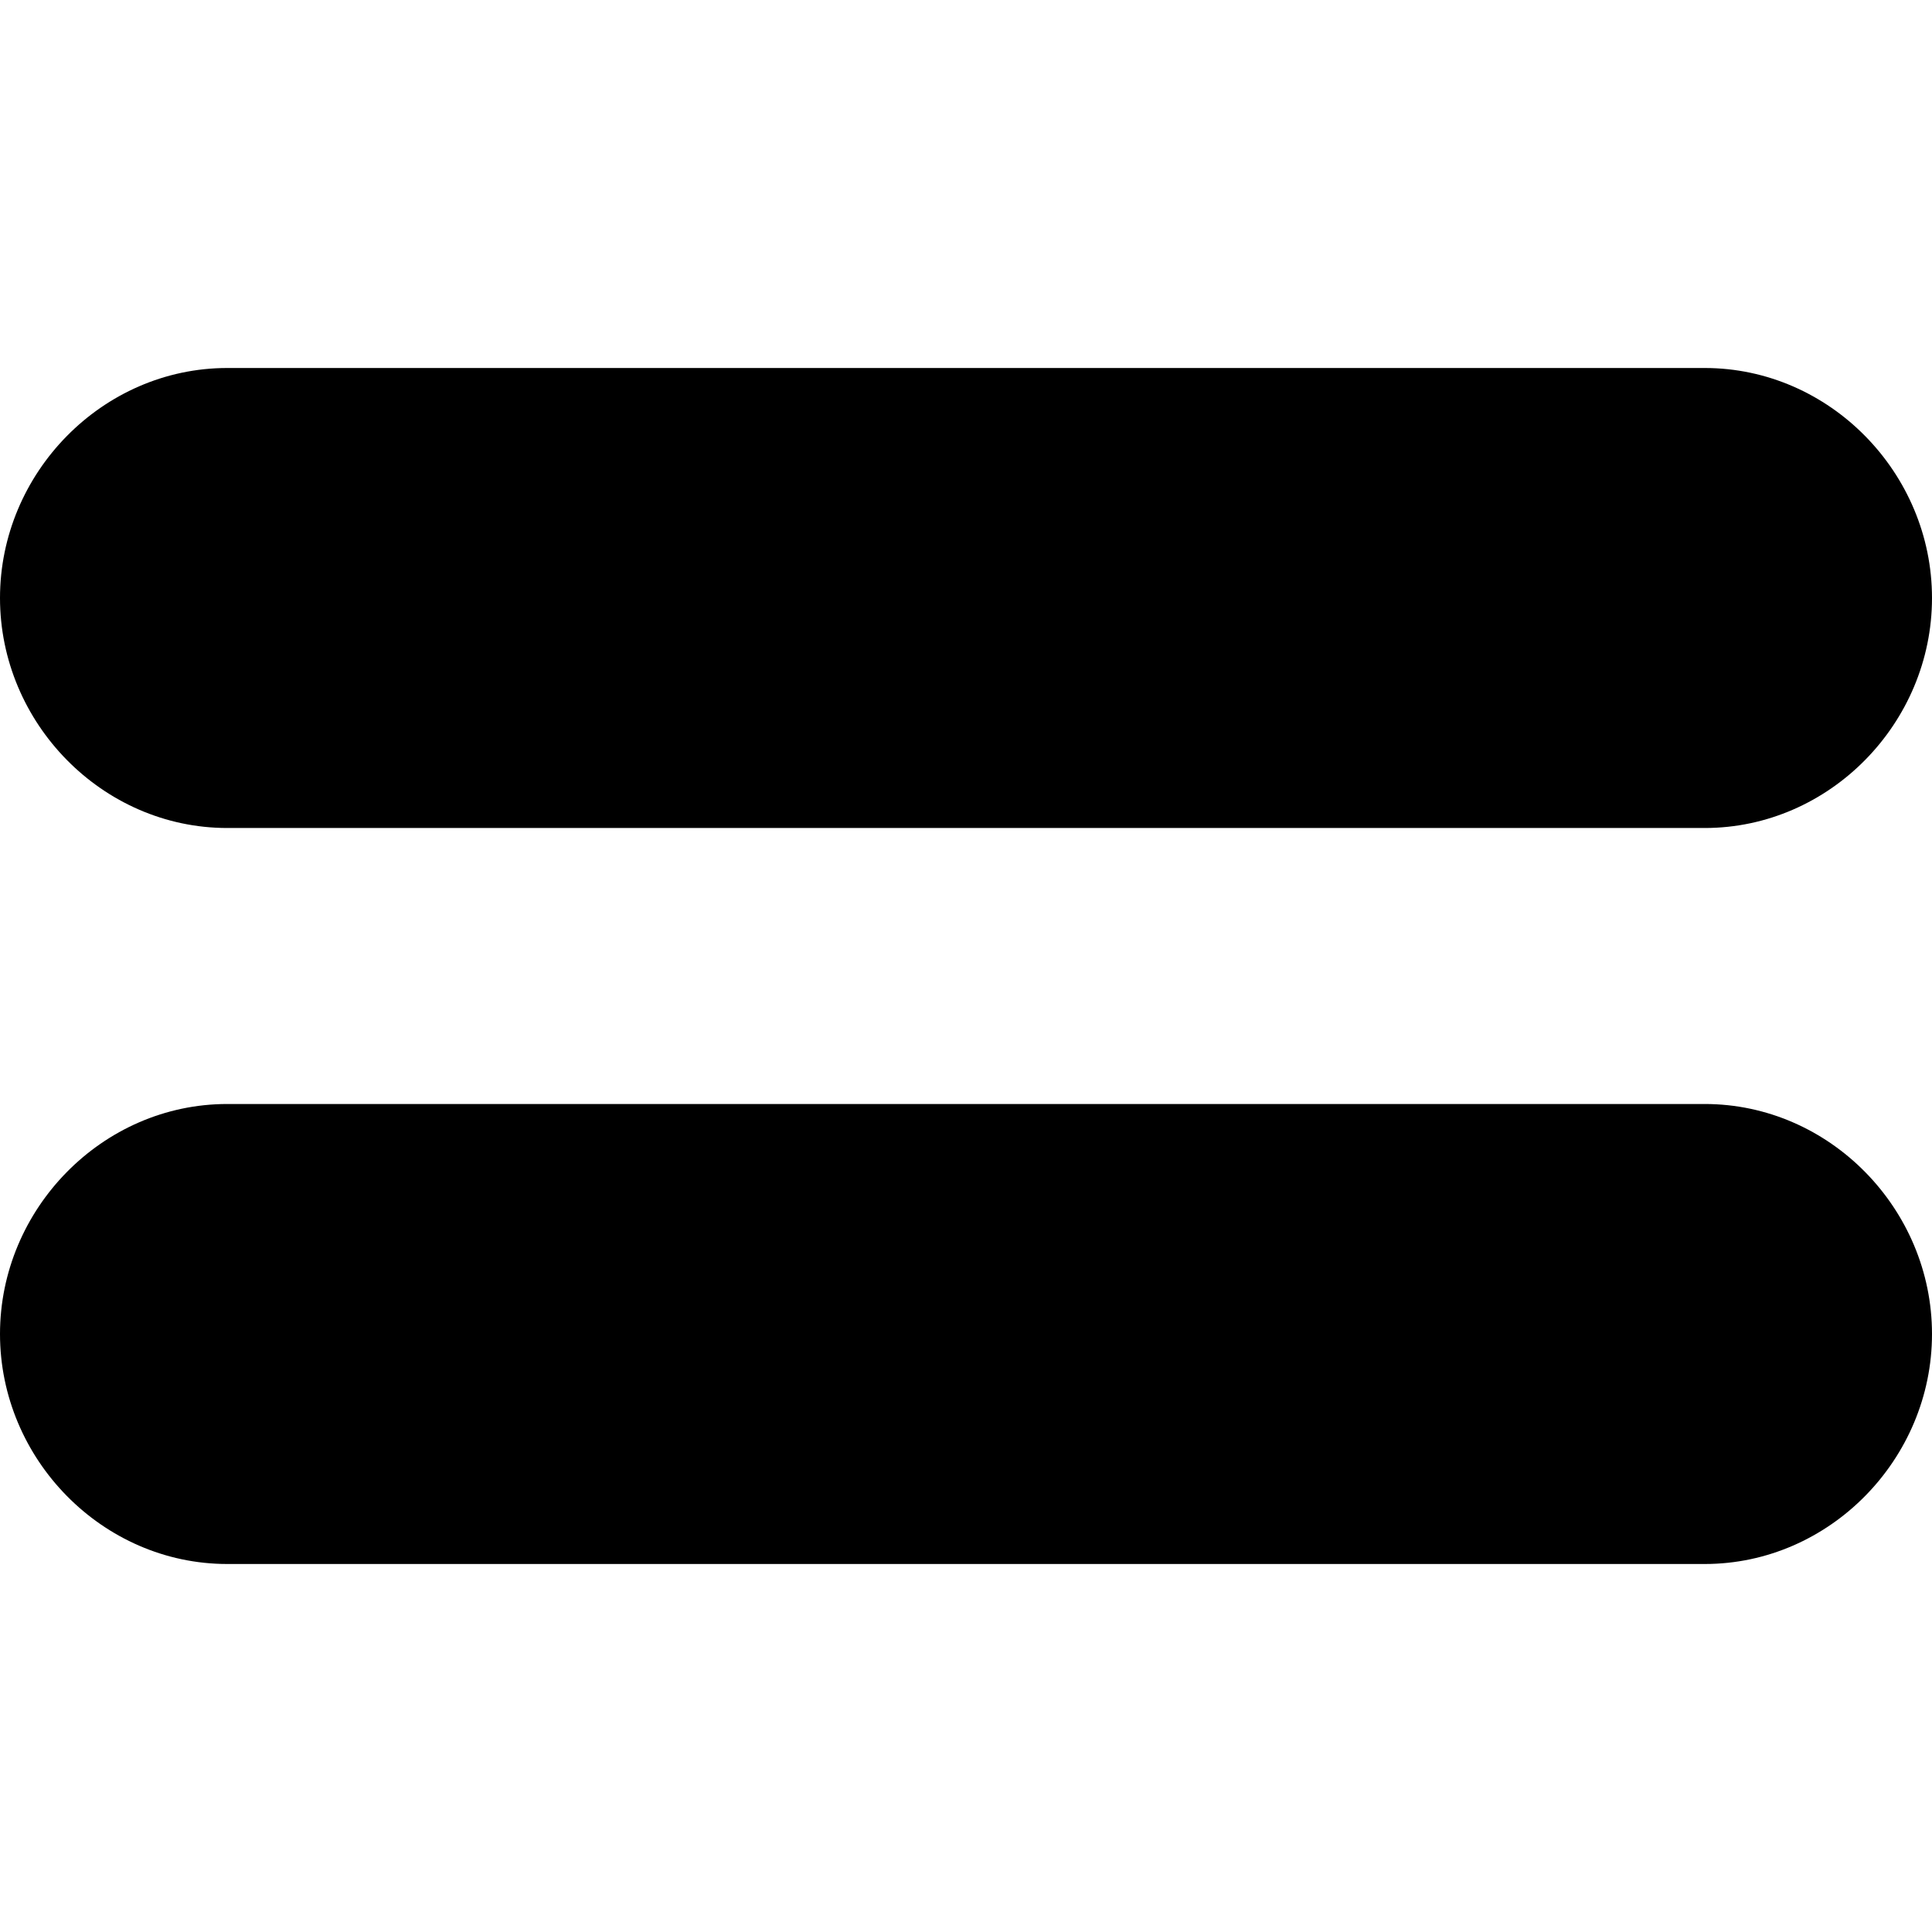
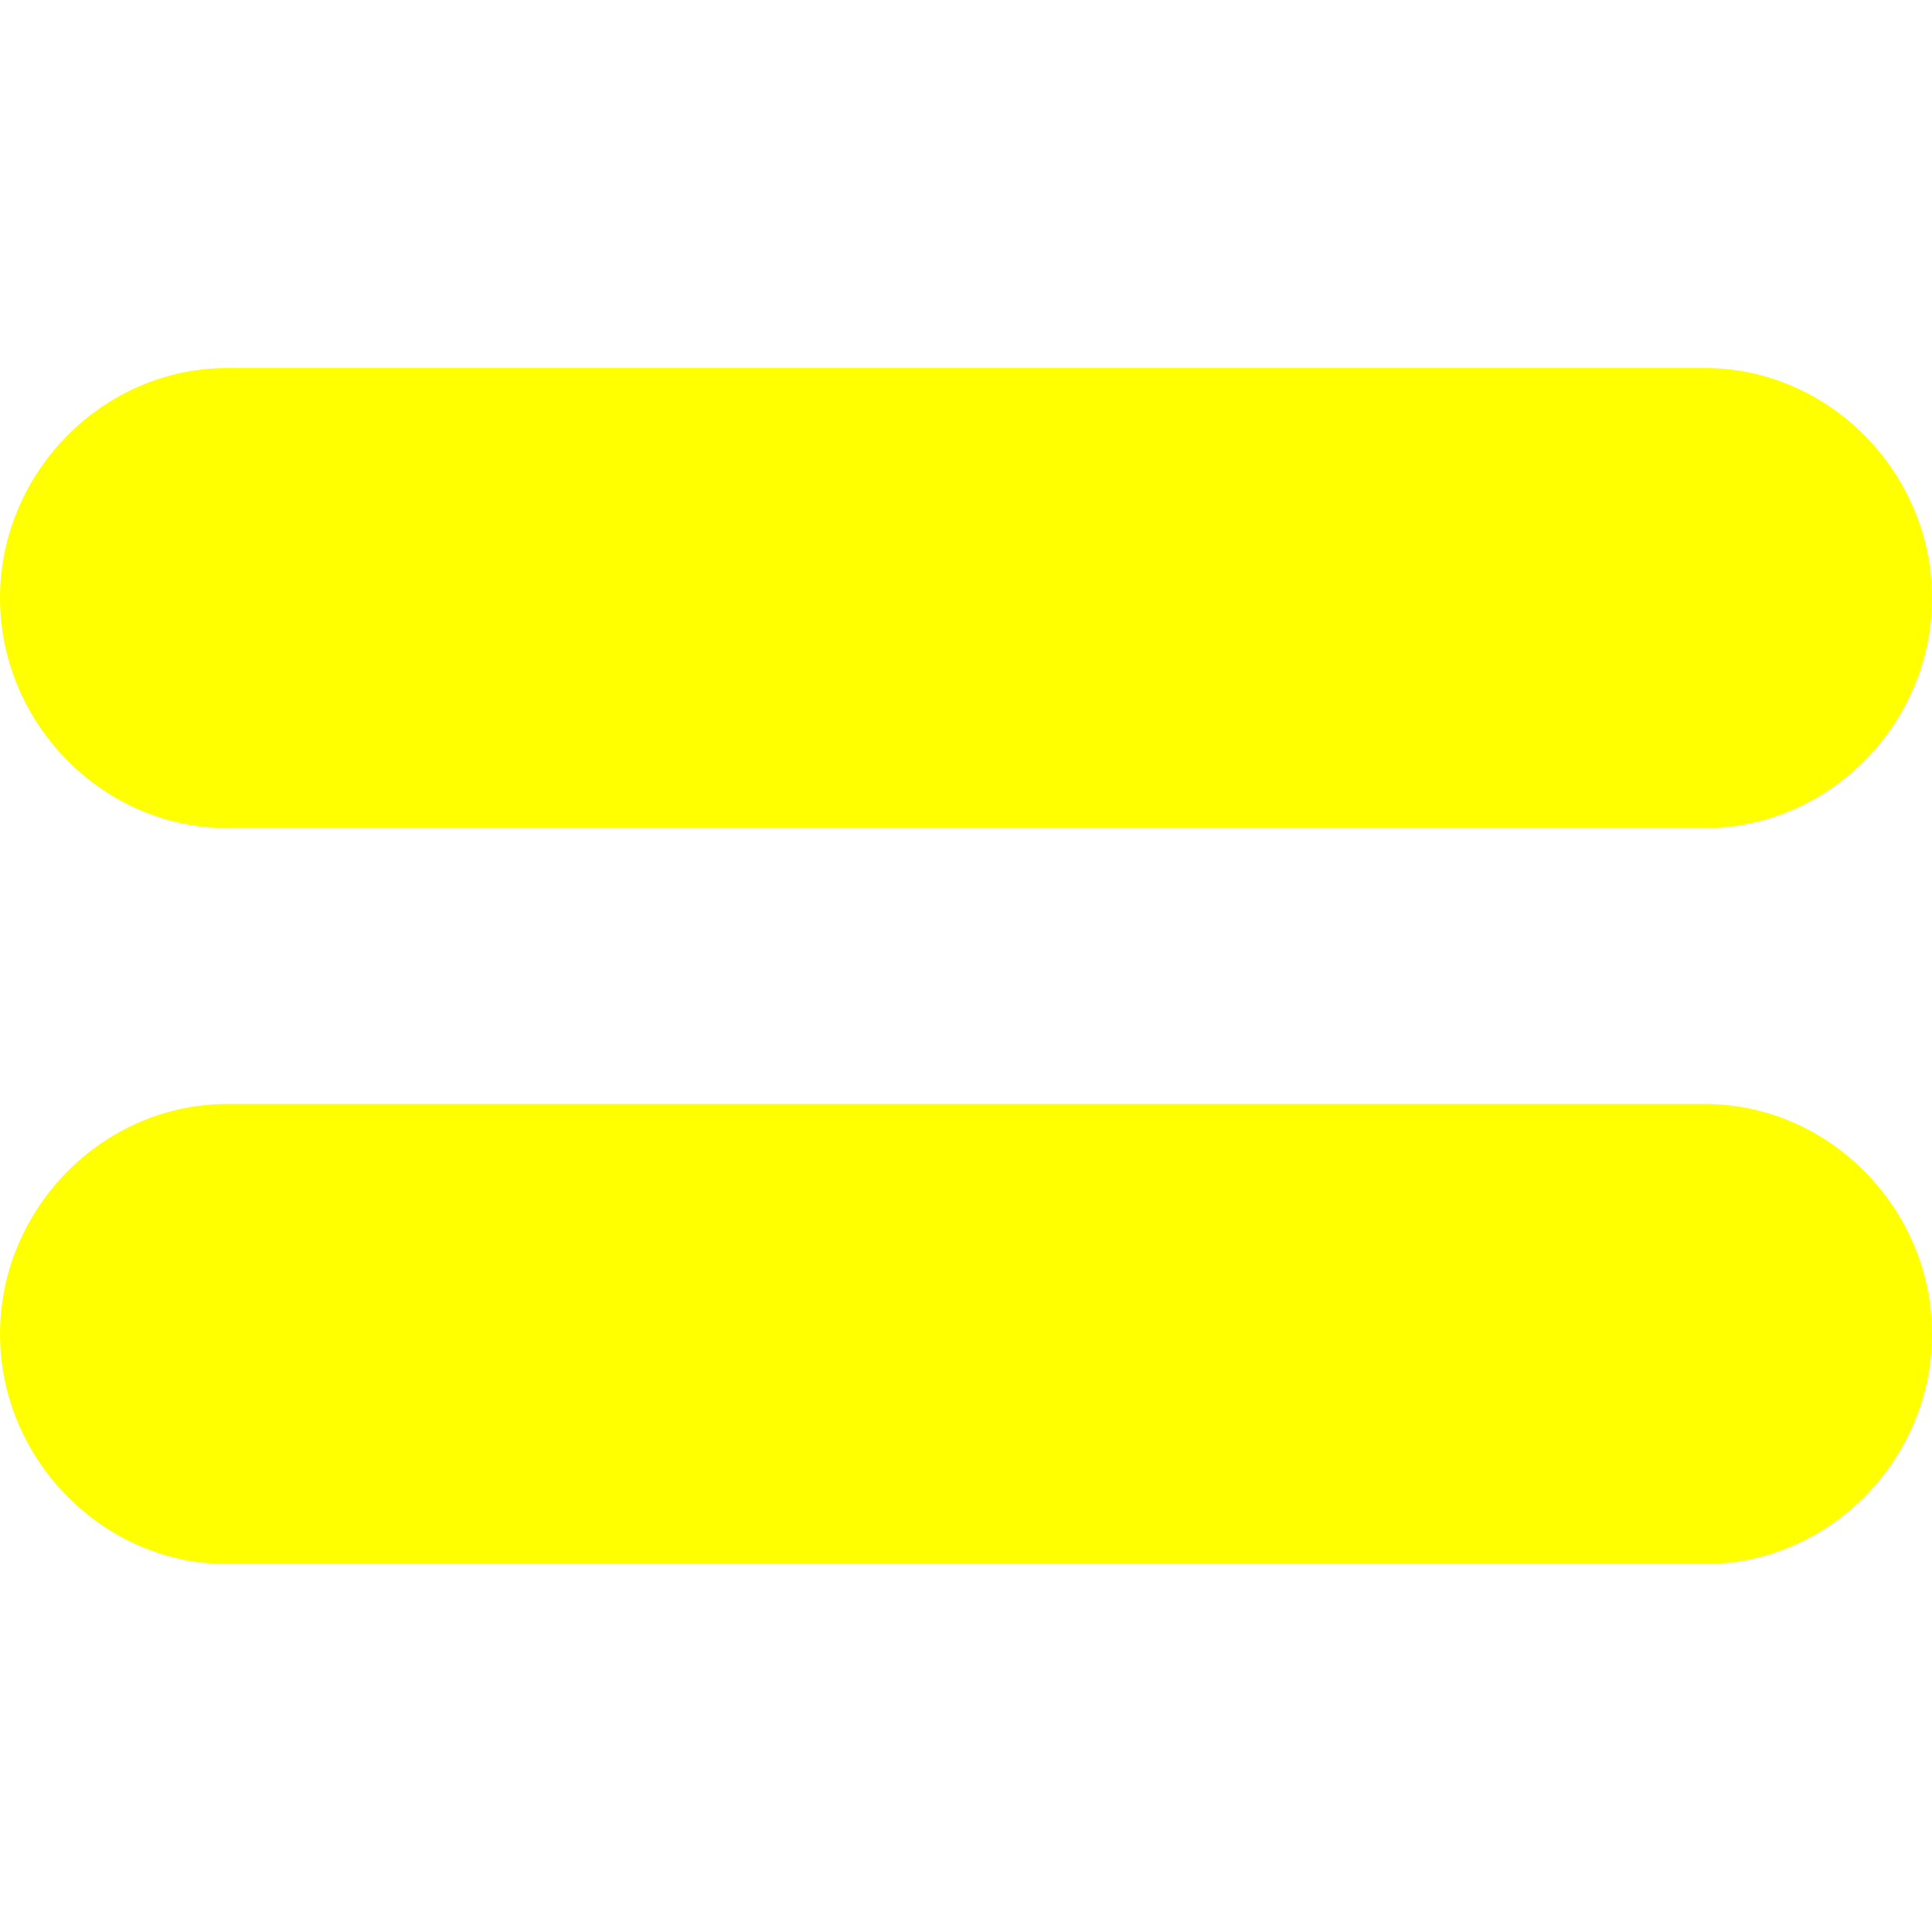
<svg xmlns="http://www.w3.org/2000/svg" version="1.1" id="Capa_1" x="0px" y="0px" viewBox="0 0 42 42" style="enable-background:new 0 0 42 42;" xml:space="preserve">
-   <path style="fill: rgb(0, 0, 0);" d="M37.059,8H26H16H4.941C2.224,8,0,10.282,0,13s2.224,5,4.941,5H16h10h11.059  C39.776,18,42,15.718,42,13S39.776,8,37.059,8z" id="id_101" />
-   <path style="fill: rgb(0, 0, 0);" d="M37.059,24H26H16H4.941C2.224,24,0,26.282,0,29s2.224,5,4.941,5H16h10h11.059  C39.776,34,42,31.718,42,29S39.776,24,37.059,24z" id="id_102" />
-   <g>
- </g>
+   <path style="fill: yellow;" d="M37.059,8H26H16H4.941C2.224,8,0,10.282,0,13s2.224,5,4.941,5H16h10h11.059  C39.776,18,42,15.718,42,13S39.776,8,37.059,8z" id="id_101" />
+   <path style="fill: yellow;" d="M37.059,24H26H16H4.941C2.224,24,0,26.282,0,29s2.224,5,4.941,5H16h10h11.059  C39.776,34,42,31.718,42,29S39.776,24,37.059,24z" id="id_102" />
  <g>
</g>
  <g>
</g>
  <g>
</g>
  <g>
</g>
  <g>
</g>
  <g>
</g>
  <g>
</g>
  <g>
</g>
  <g>
</g>
  <g>
</g>
  <g>
</g>
  <g>
</g>
  <g>
</g>
  <g>
</g>
</svg>
